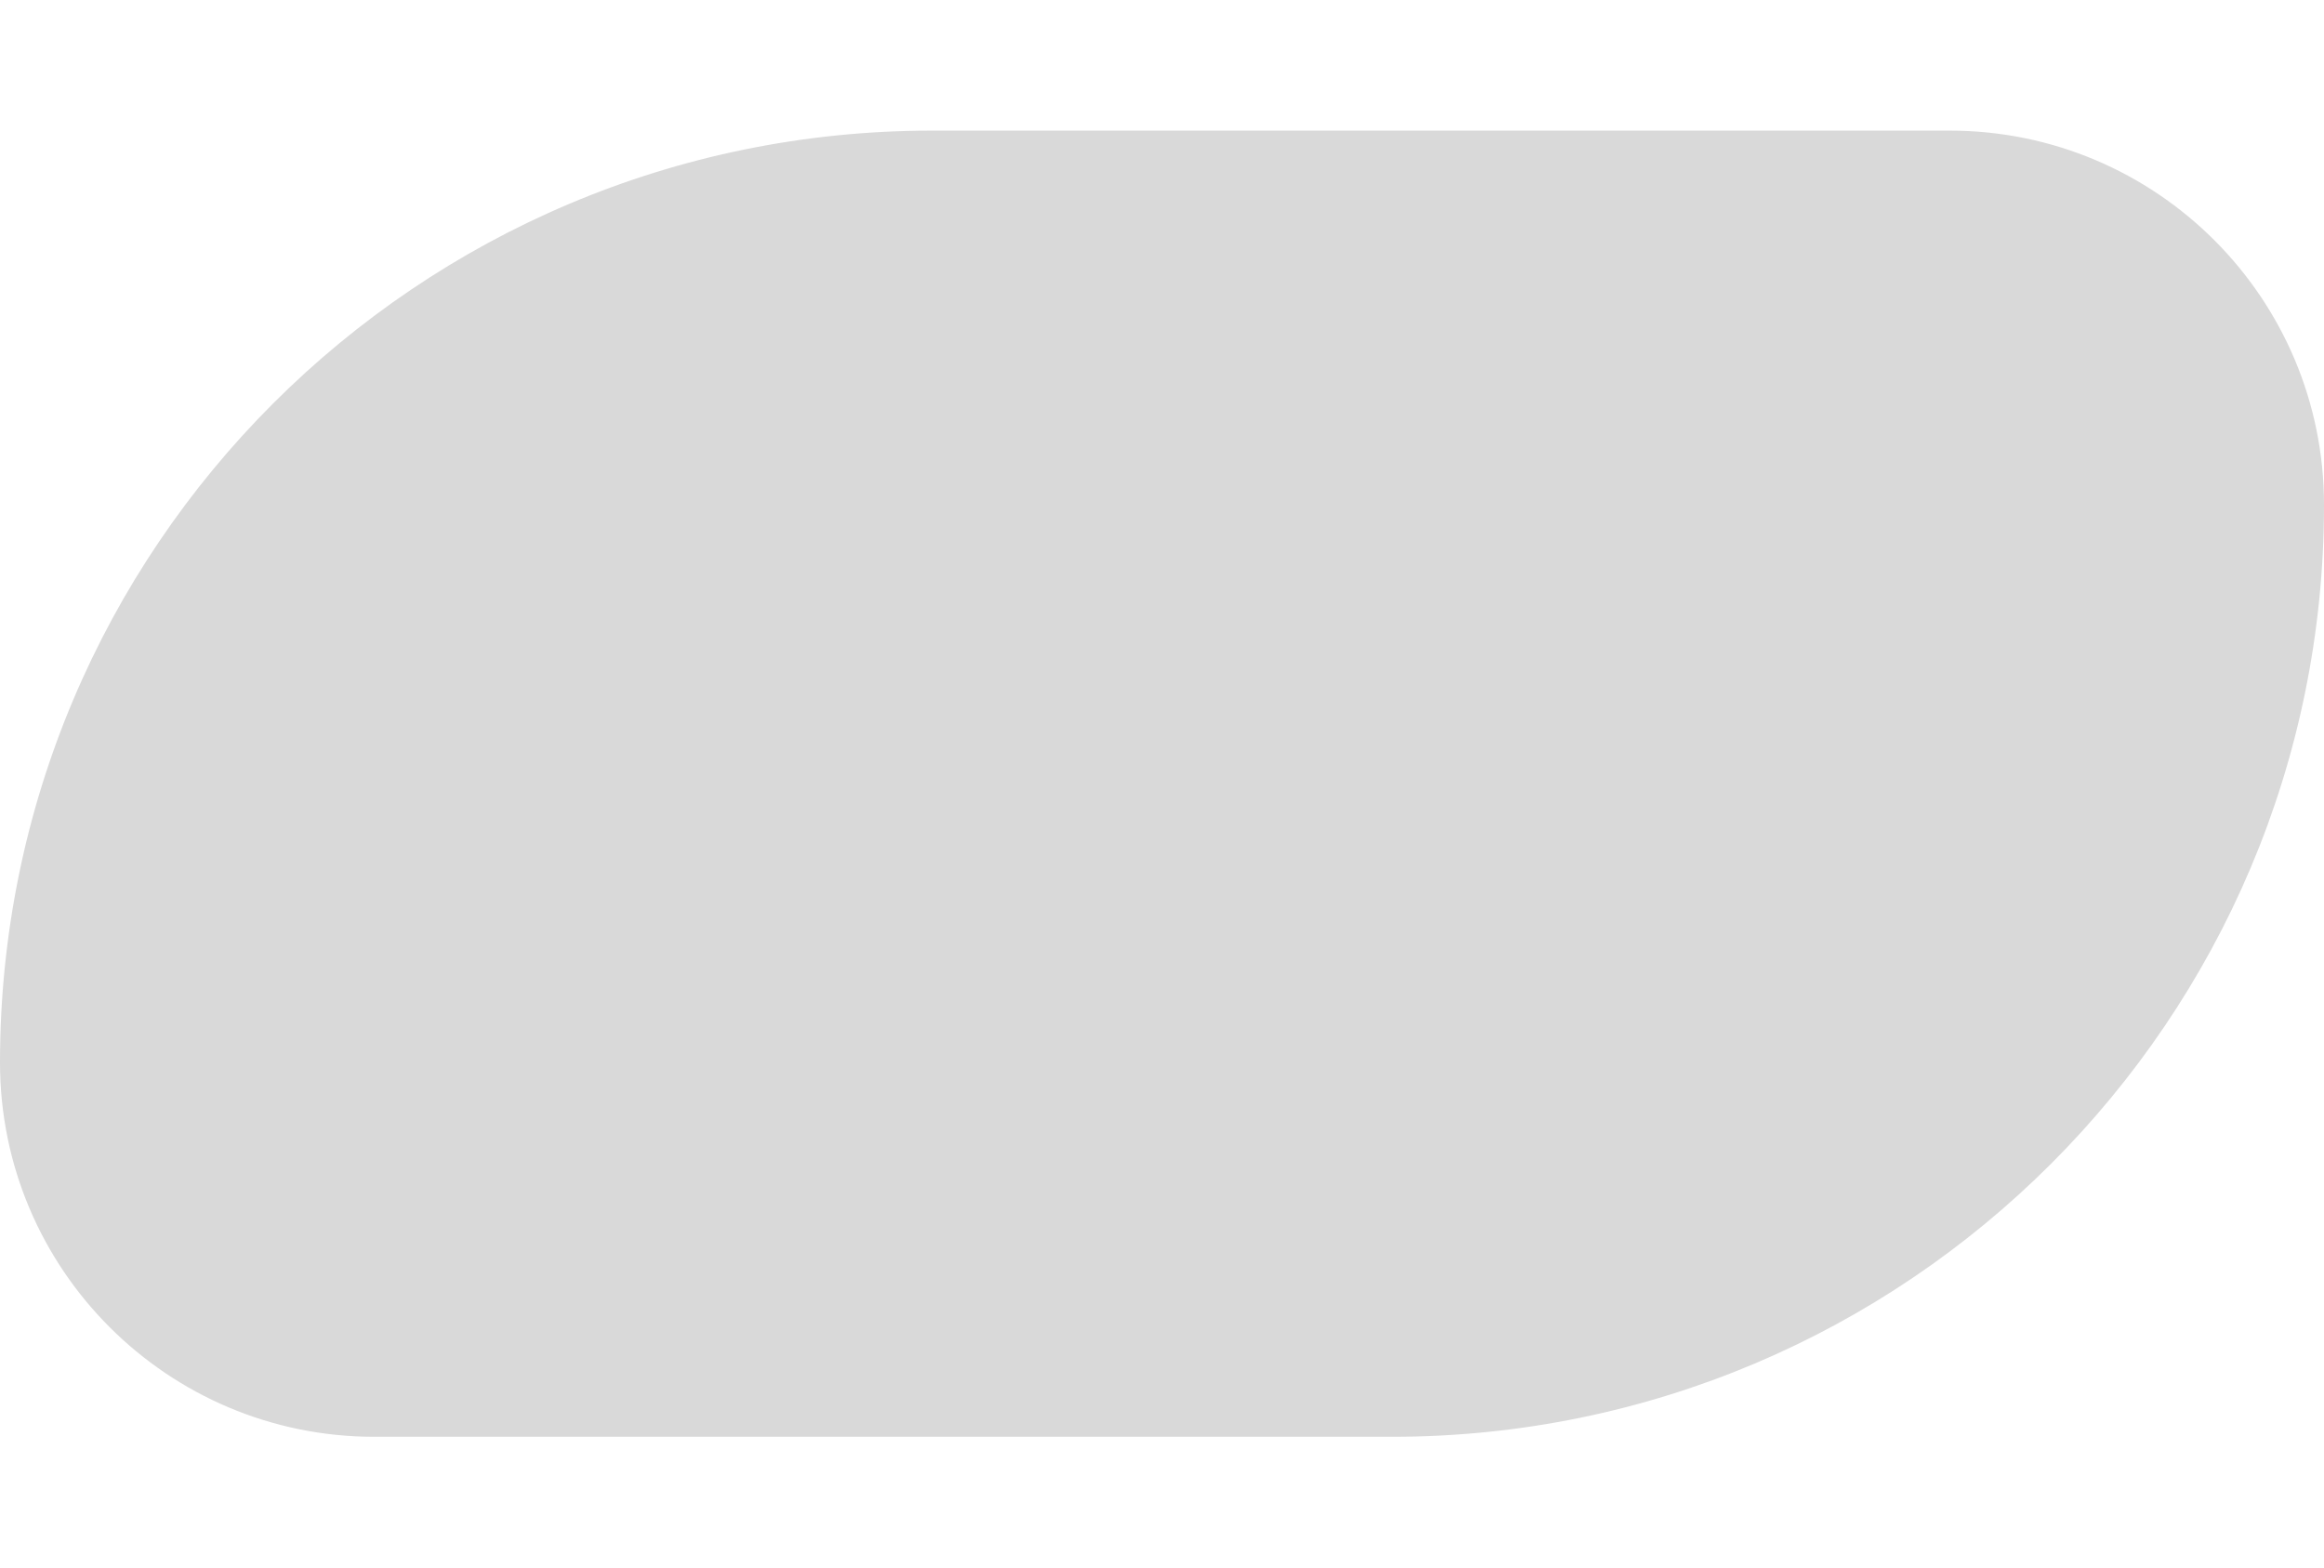
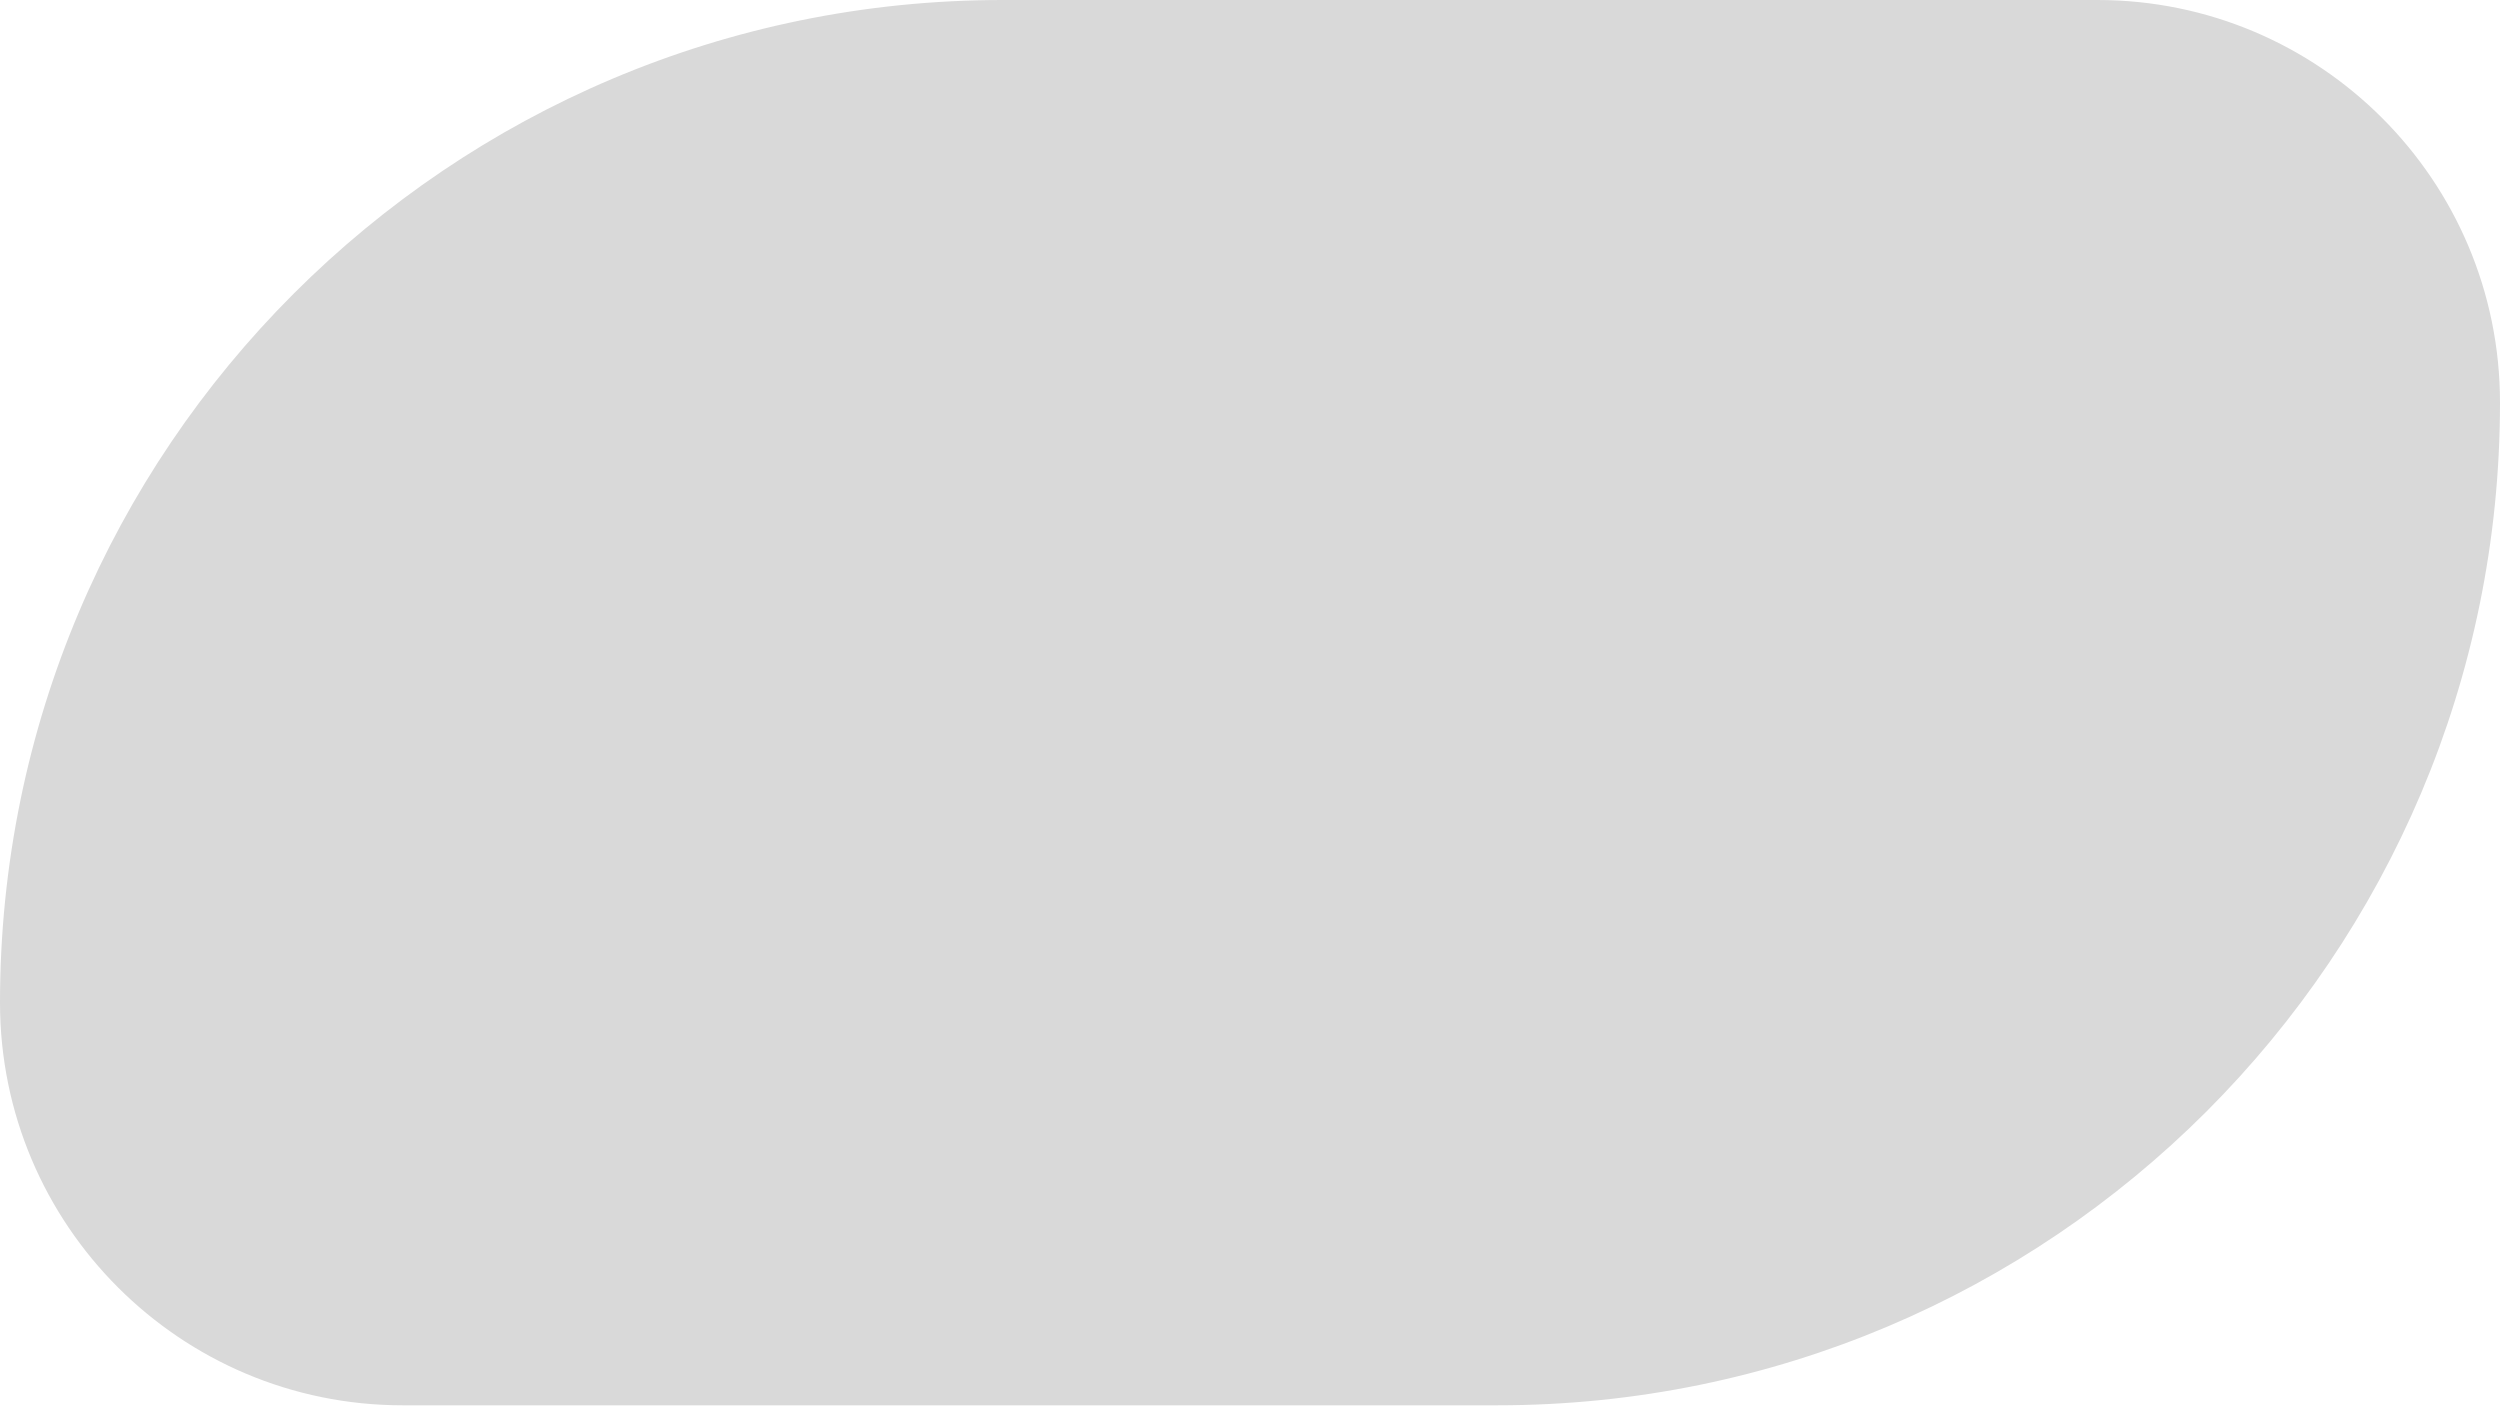
- <svg xmlns="http://www.w3.org/2000/svg" width="550" height="371" viewBox="0 0 660 371" fill="none">
+ <svg xmlns="http://www.w3.org/2000/svg" width="auto" height="auto" viewBox="0 0 660 371" fill="none">
  <path d="M0 264.696C0 118.509 118.509 0 264.696 0H553.696C612.406 0 660 47.594 660 106.304V106.304C660 252.491 541.491 371 395.304 371H106.304C47.594 371 0 323.406 0 264.696V264.696Z" fill="#D9D9D9" />
</svg>
